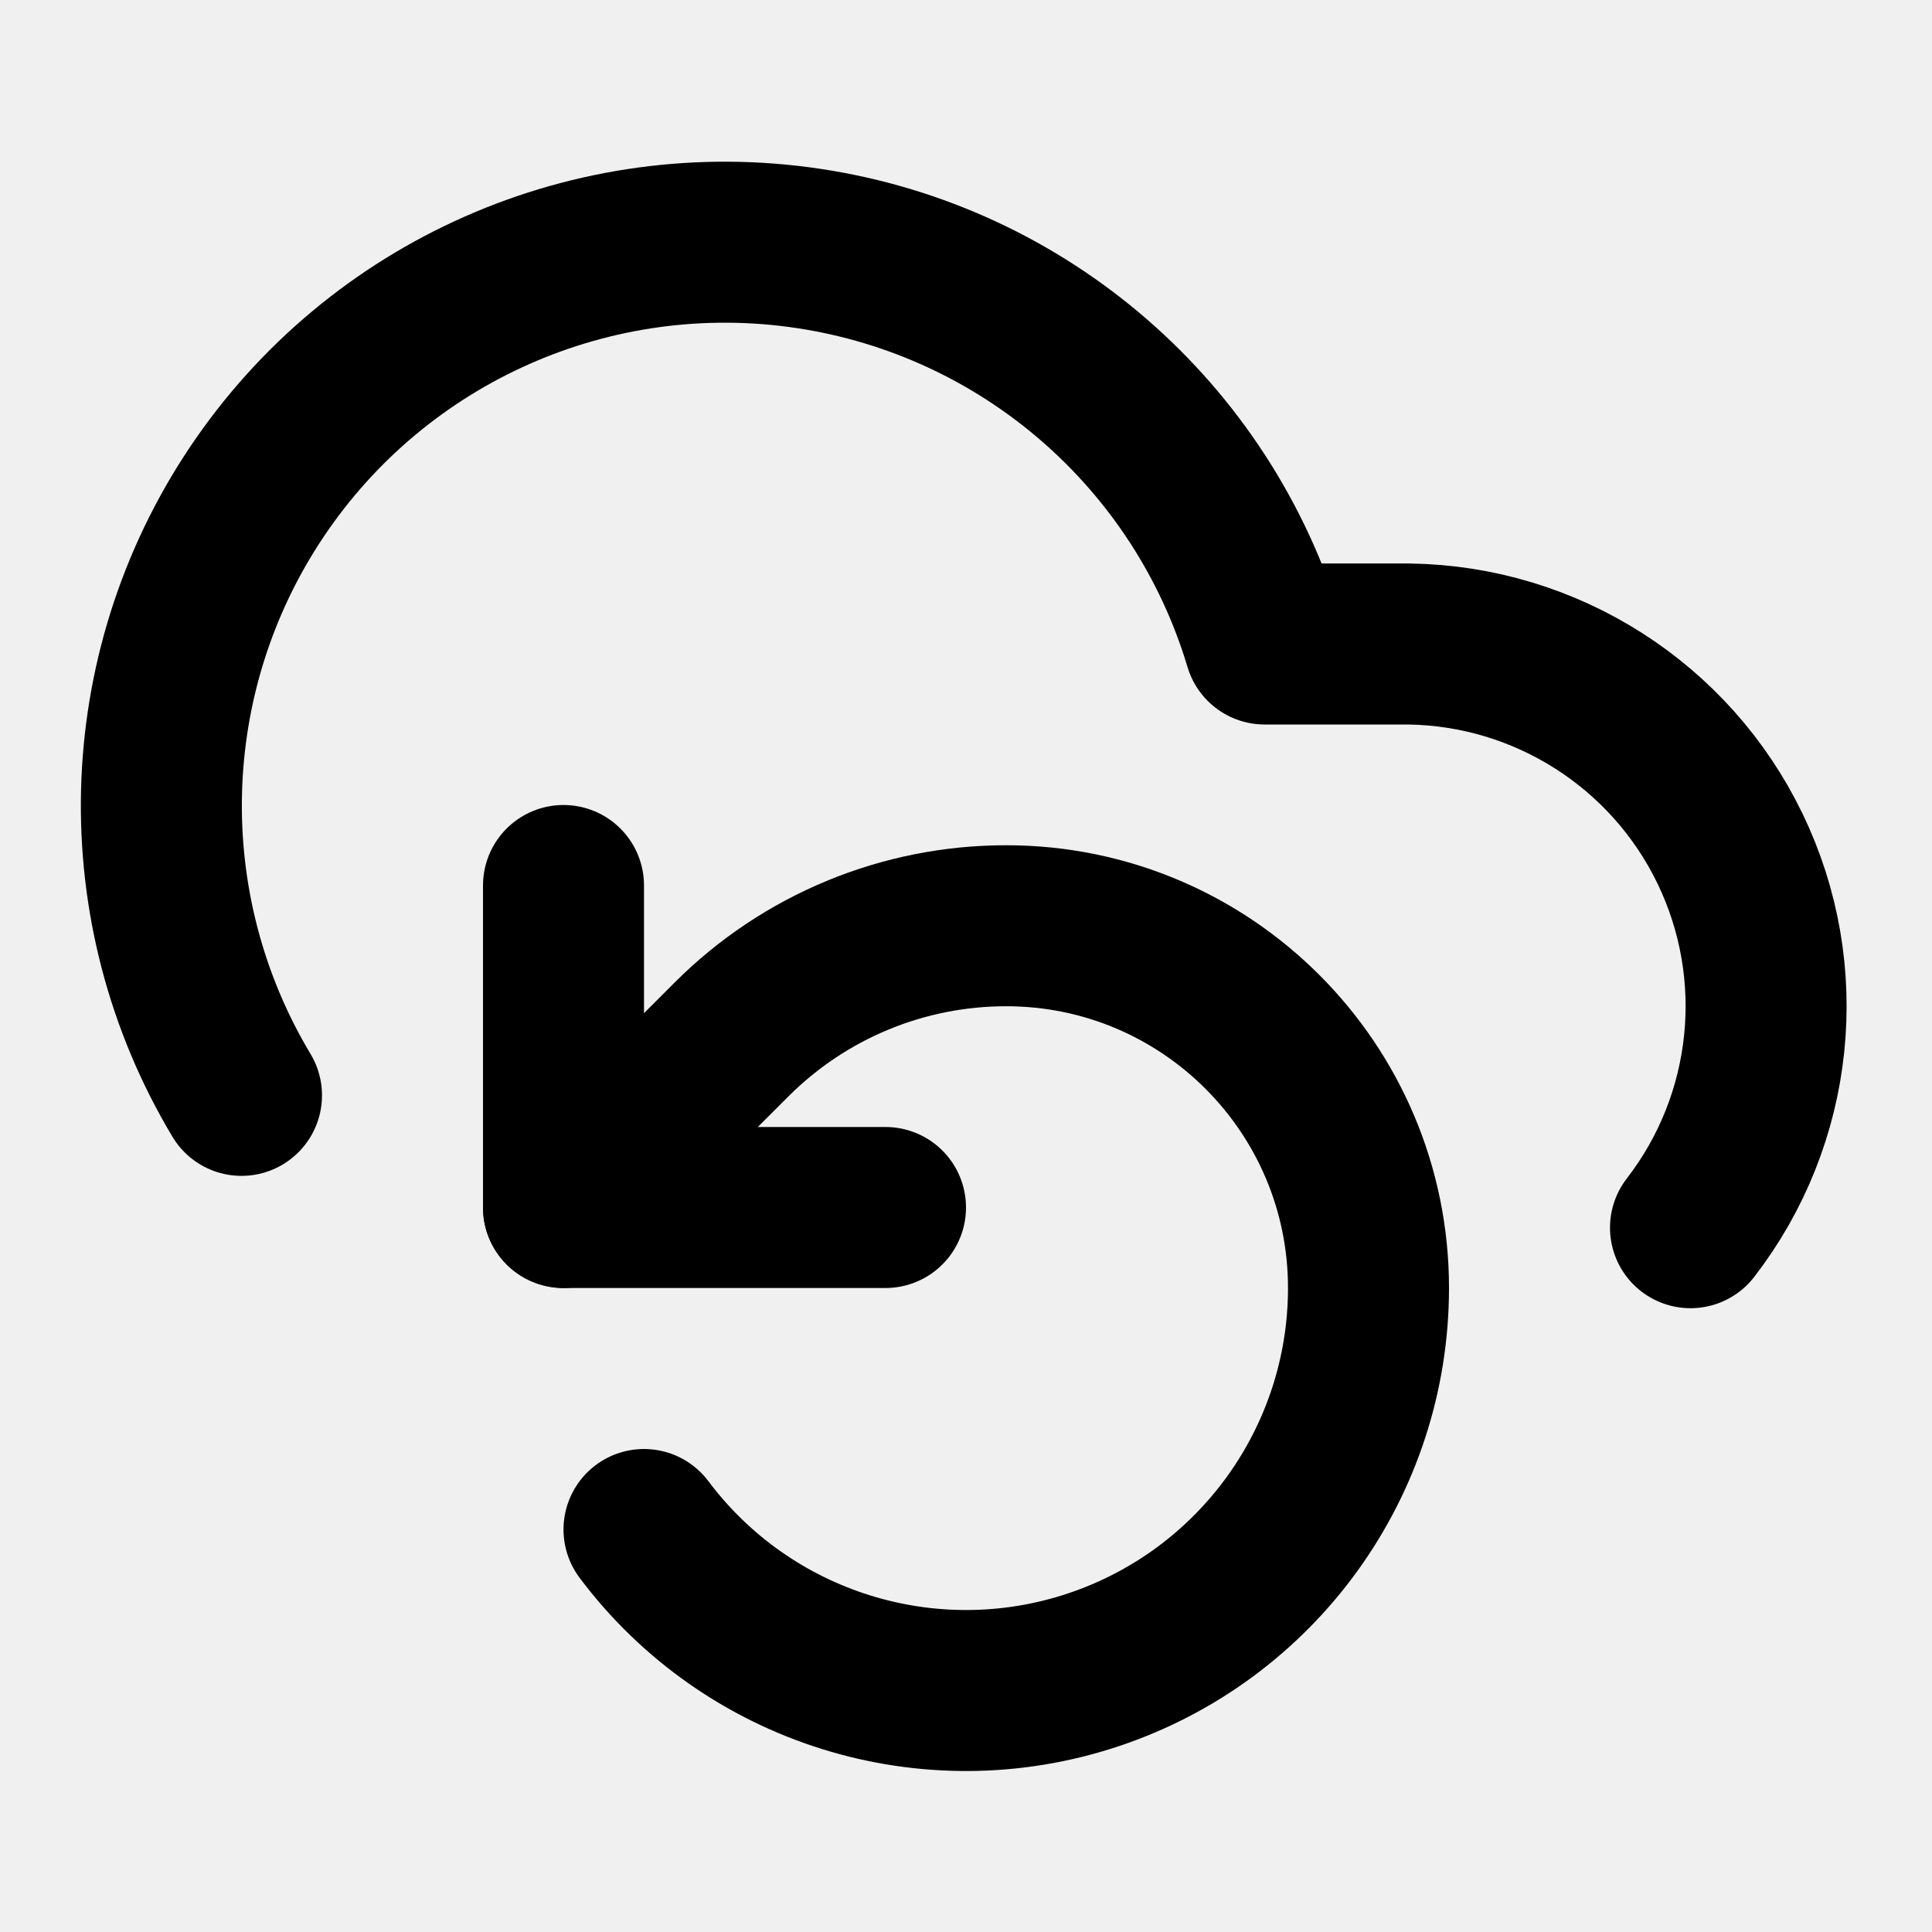
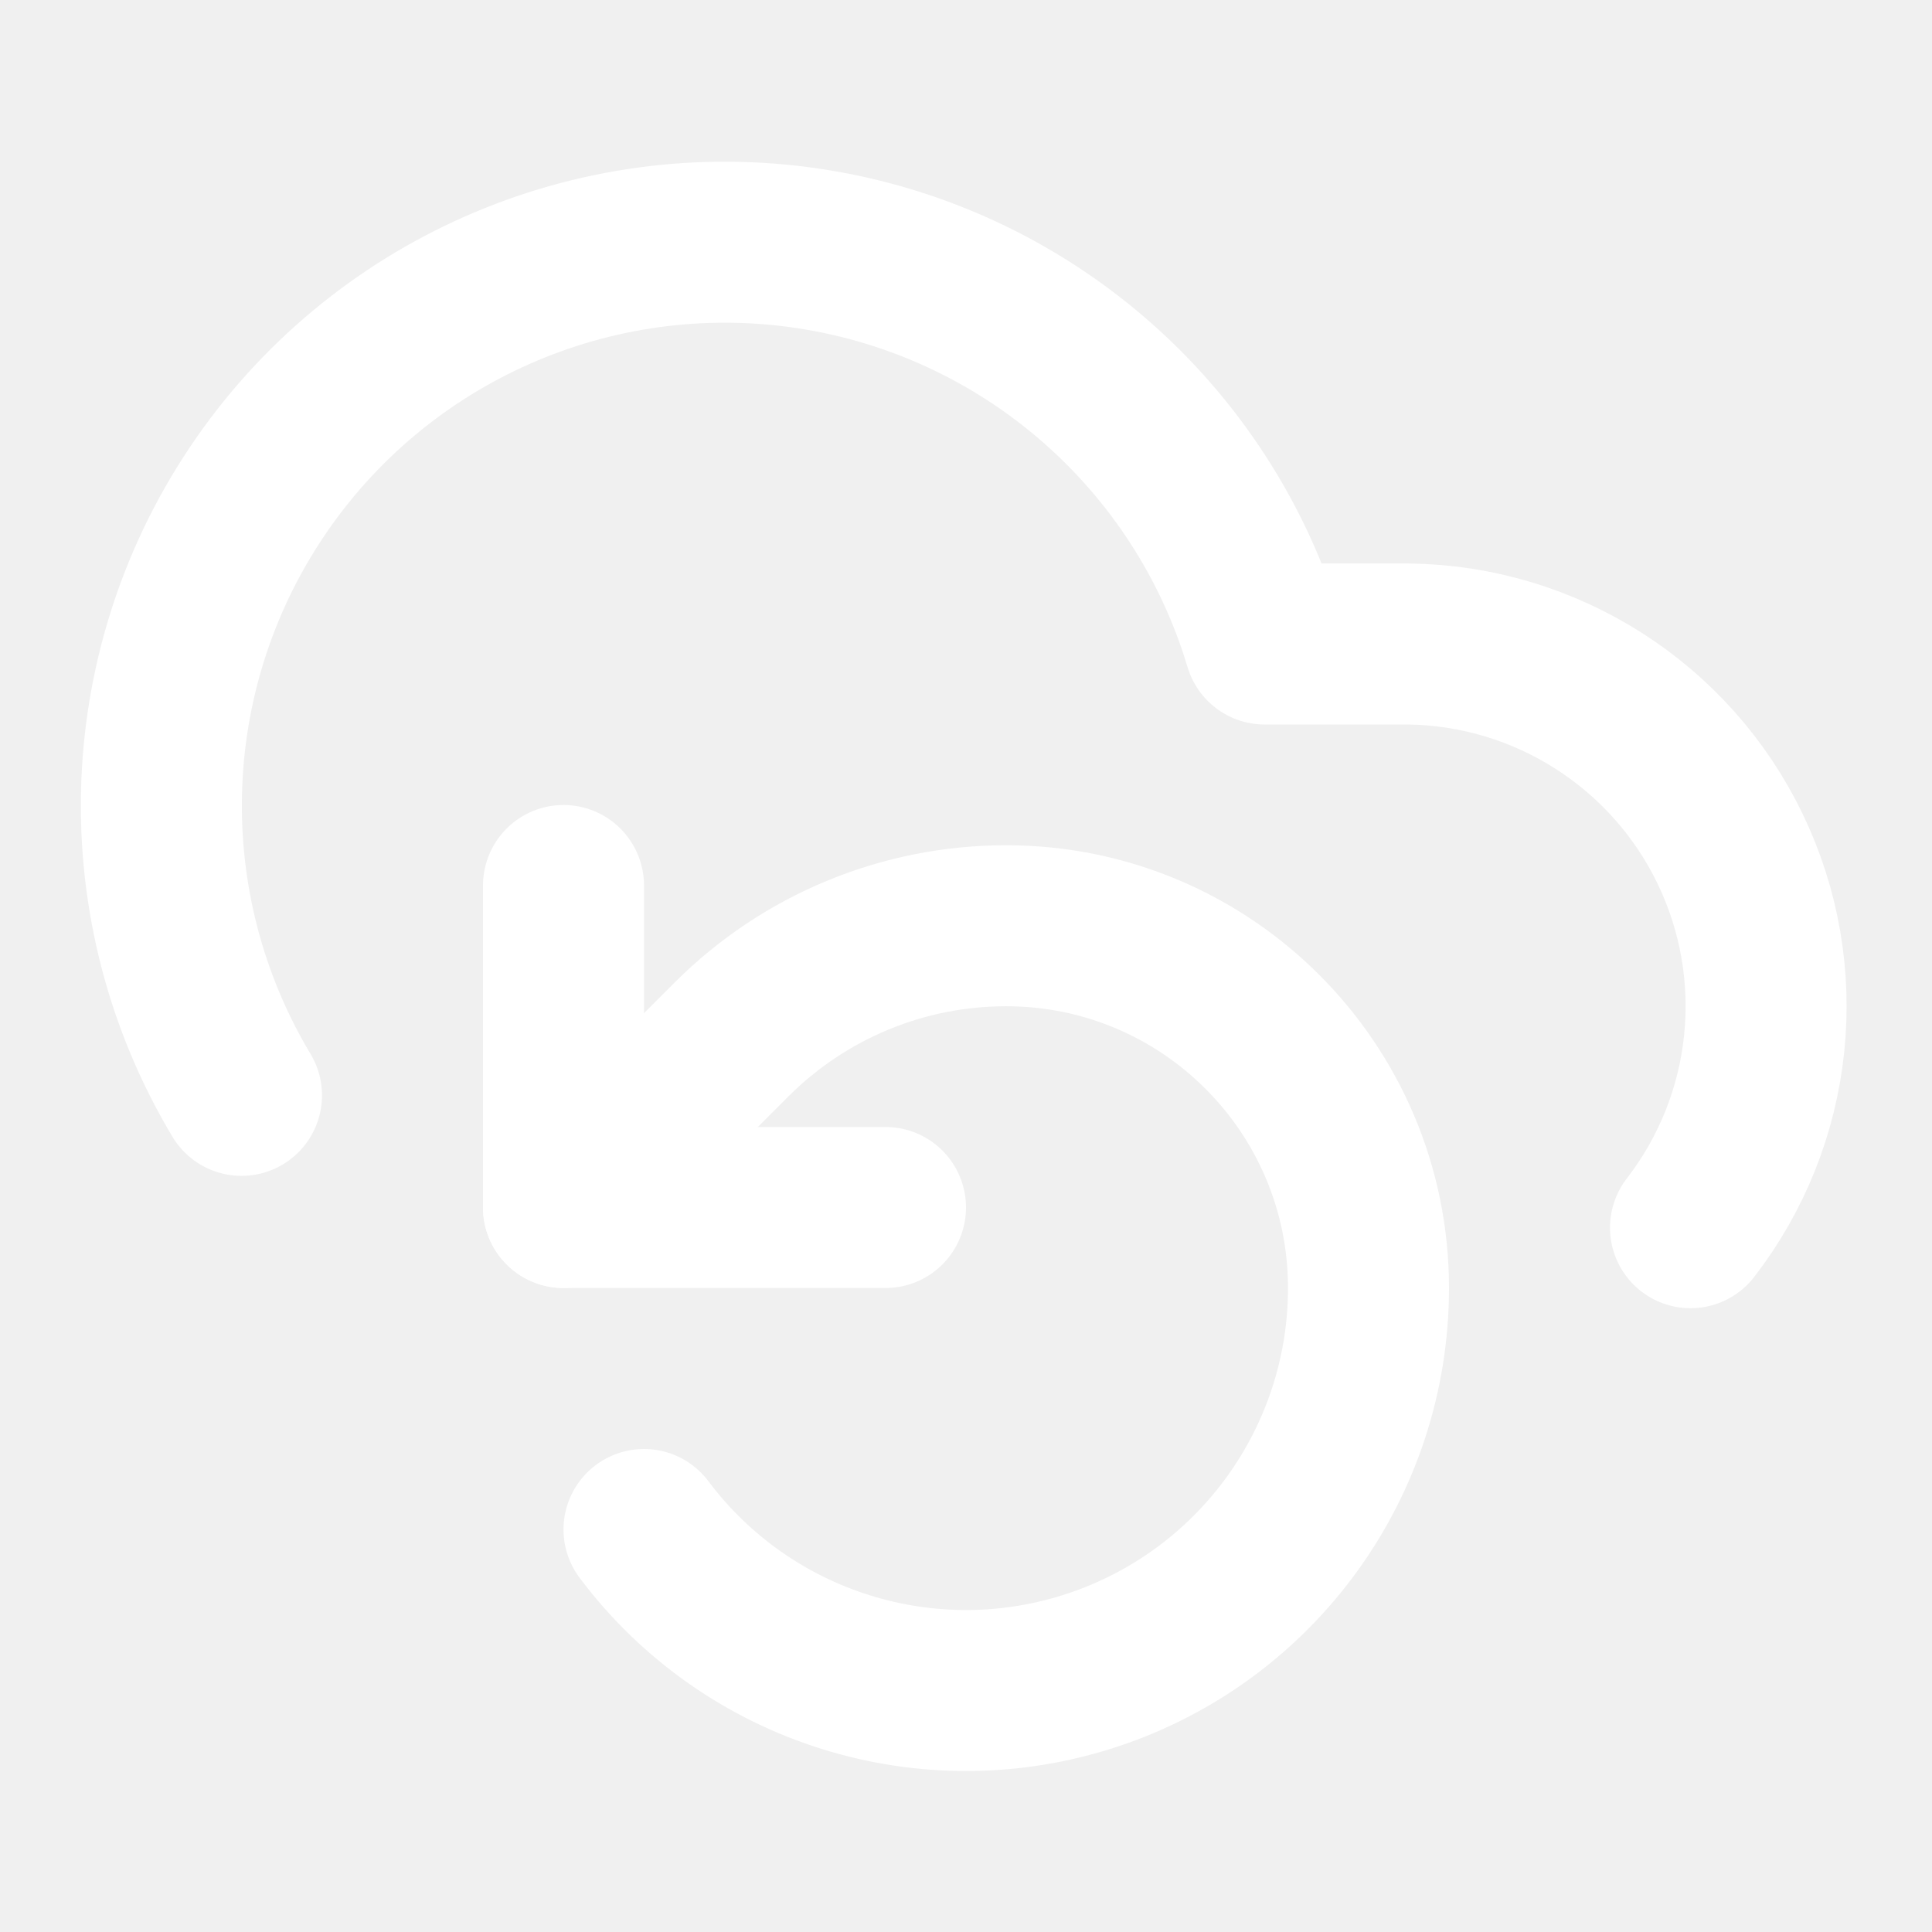
- <svg xmlns="http://www.w3.org/2000/svg" width="16" height="16" viewBox="0 0 24 24" fill="none" stroke="currentColor" stroke-width="2" stroke-linecap="round" stroke-linejoin="round">
+ <svg xmlns="http://www.w3.org/2000/svg" width="16" height="16" viewBox="0 0 24 24" fill="none" stroke="#ffffff" stroke-width="2" stroke-linecap="round" stroke-linejoin="round">
  <path d="M21 15.251A4.5 4.5 0 0 0 17.5 8h-1.79A7 7 0 1 0 3 13.607" />
  <path d="M7 11v4h4" />
  <path d="M8 19a5 5 0 0 0 9-3 4.5 4.5 0 0 0-4.5-4.5 4.82 4.82 0 0 0-3.41 1.41L7 15" />
</svg>
